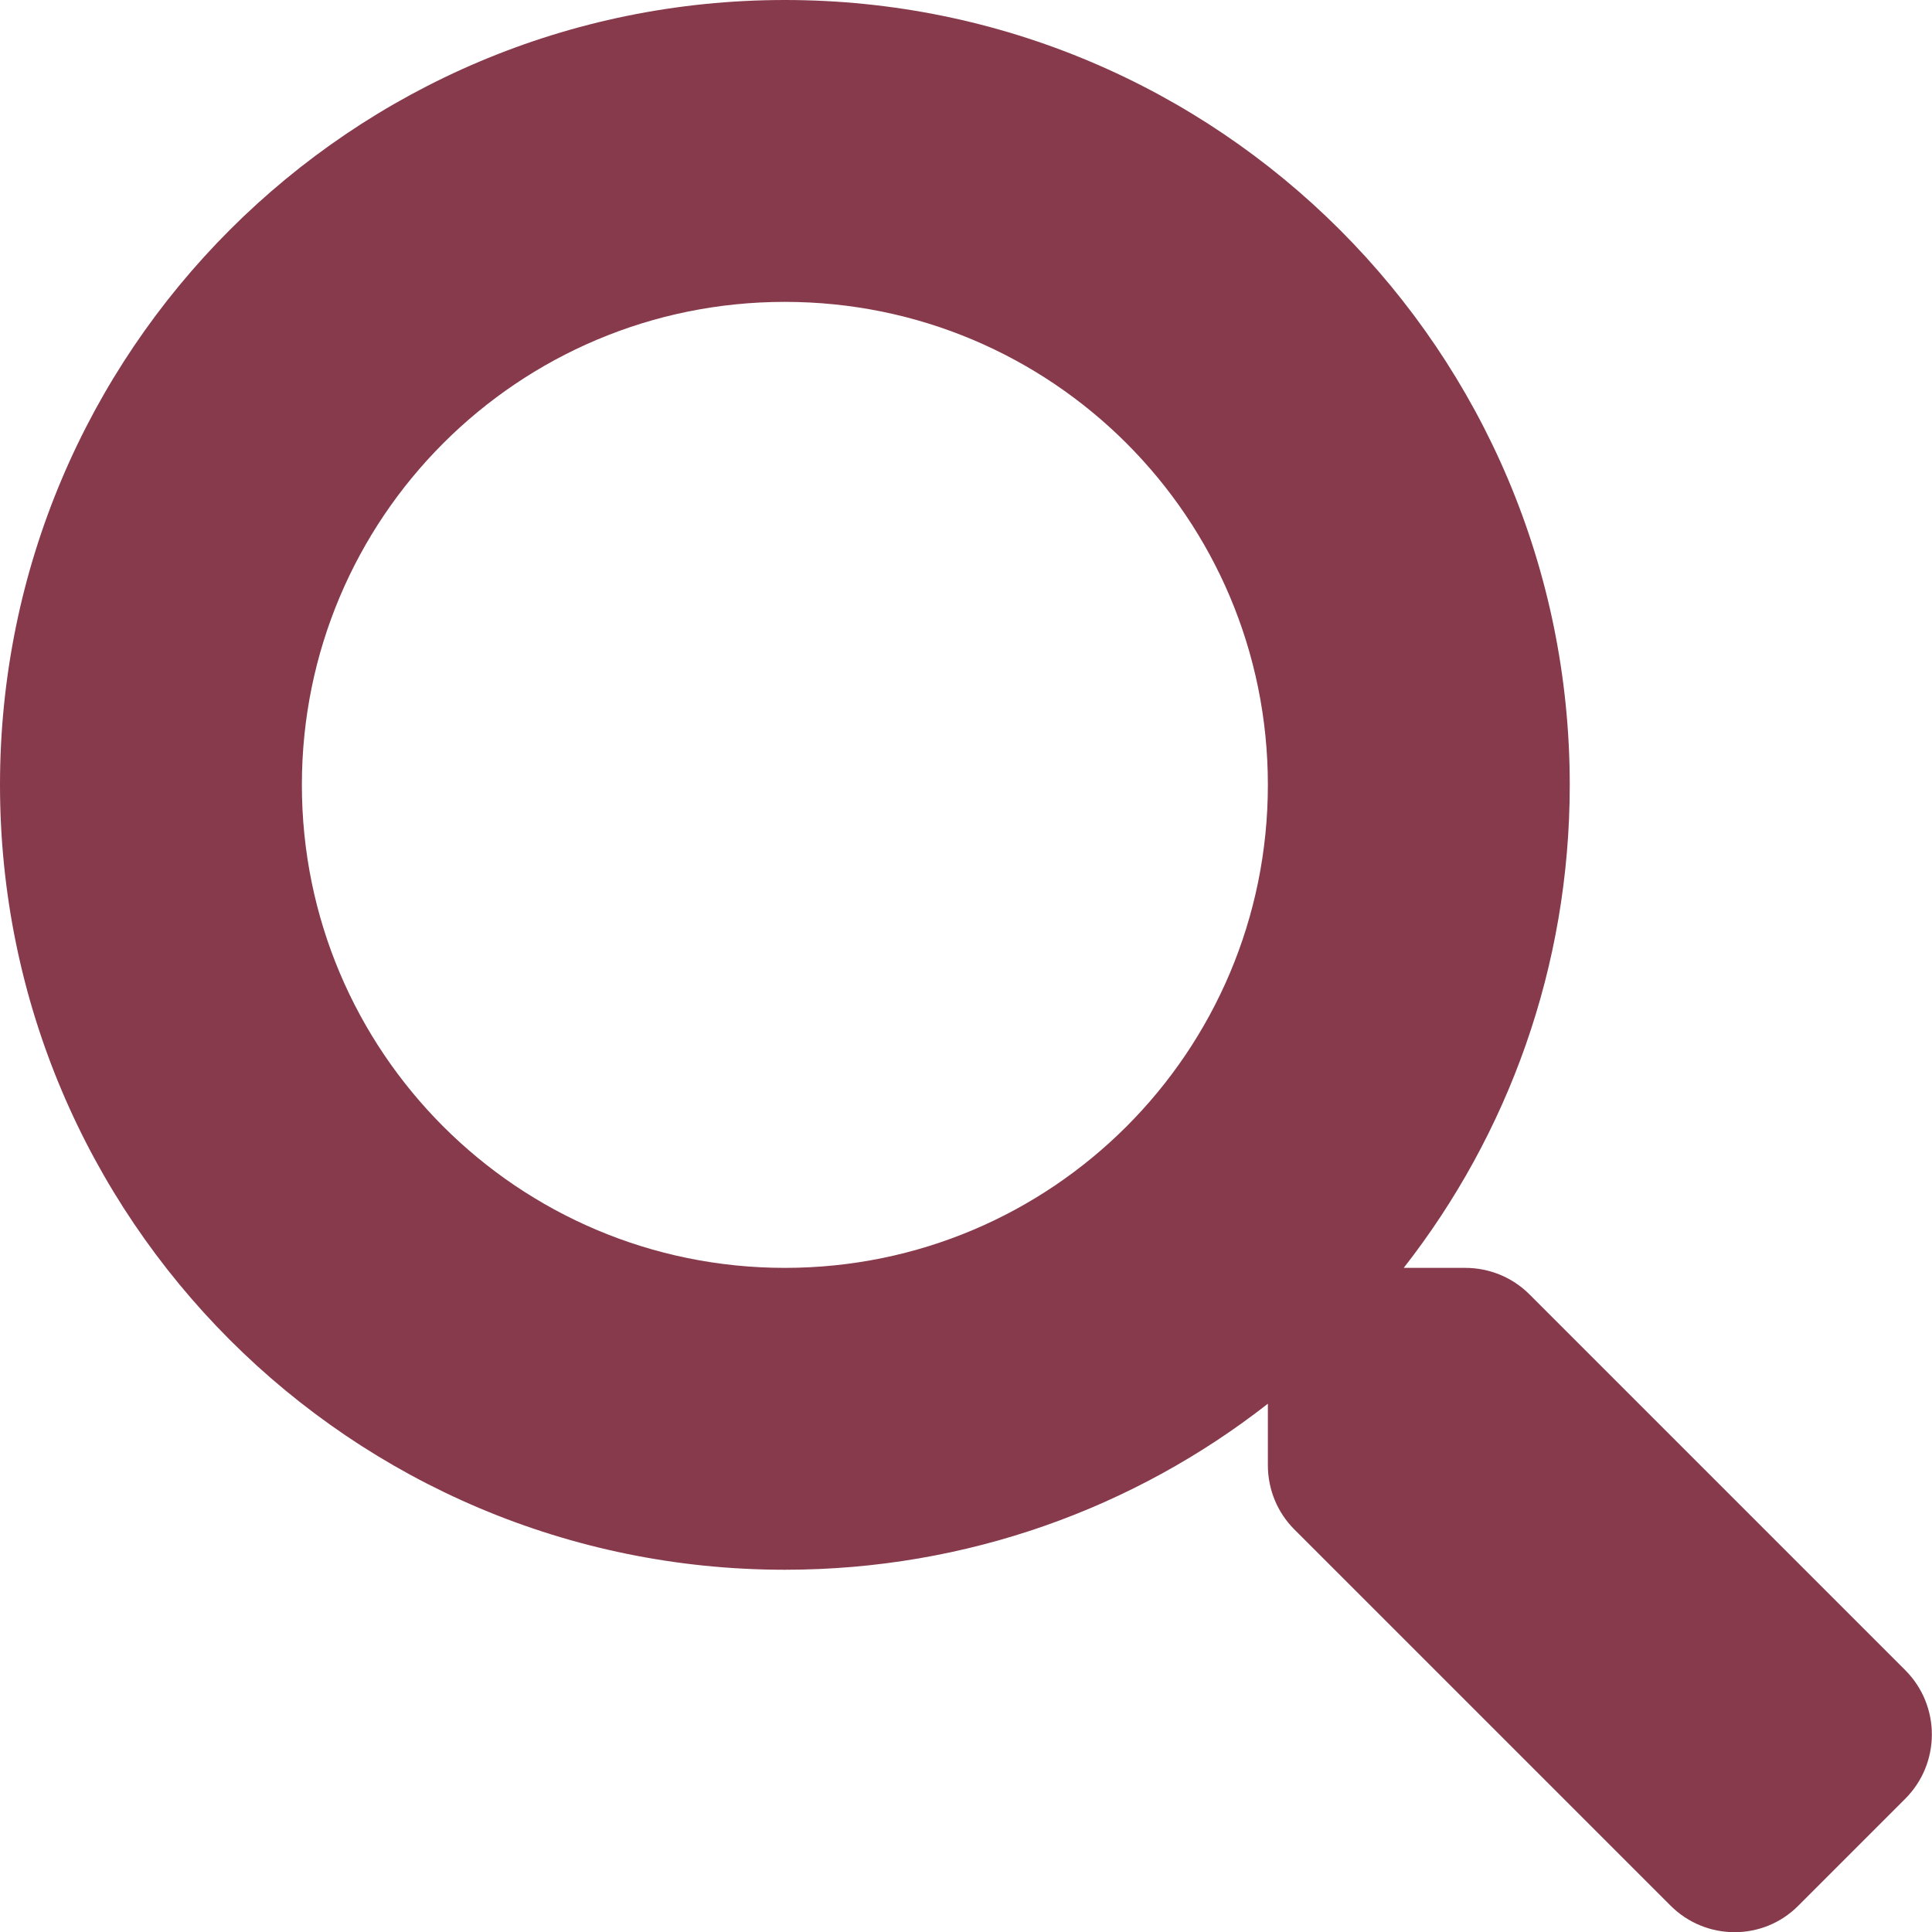
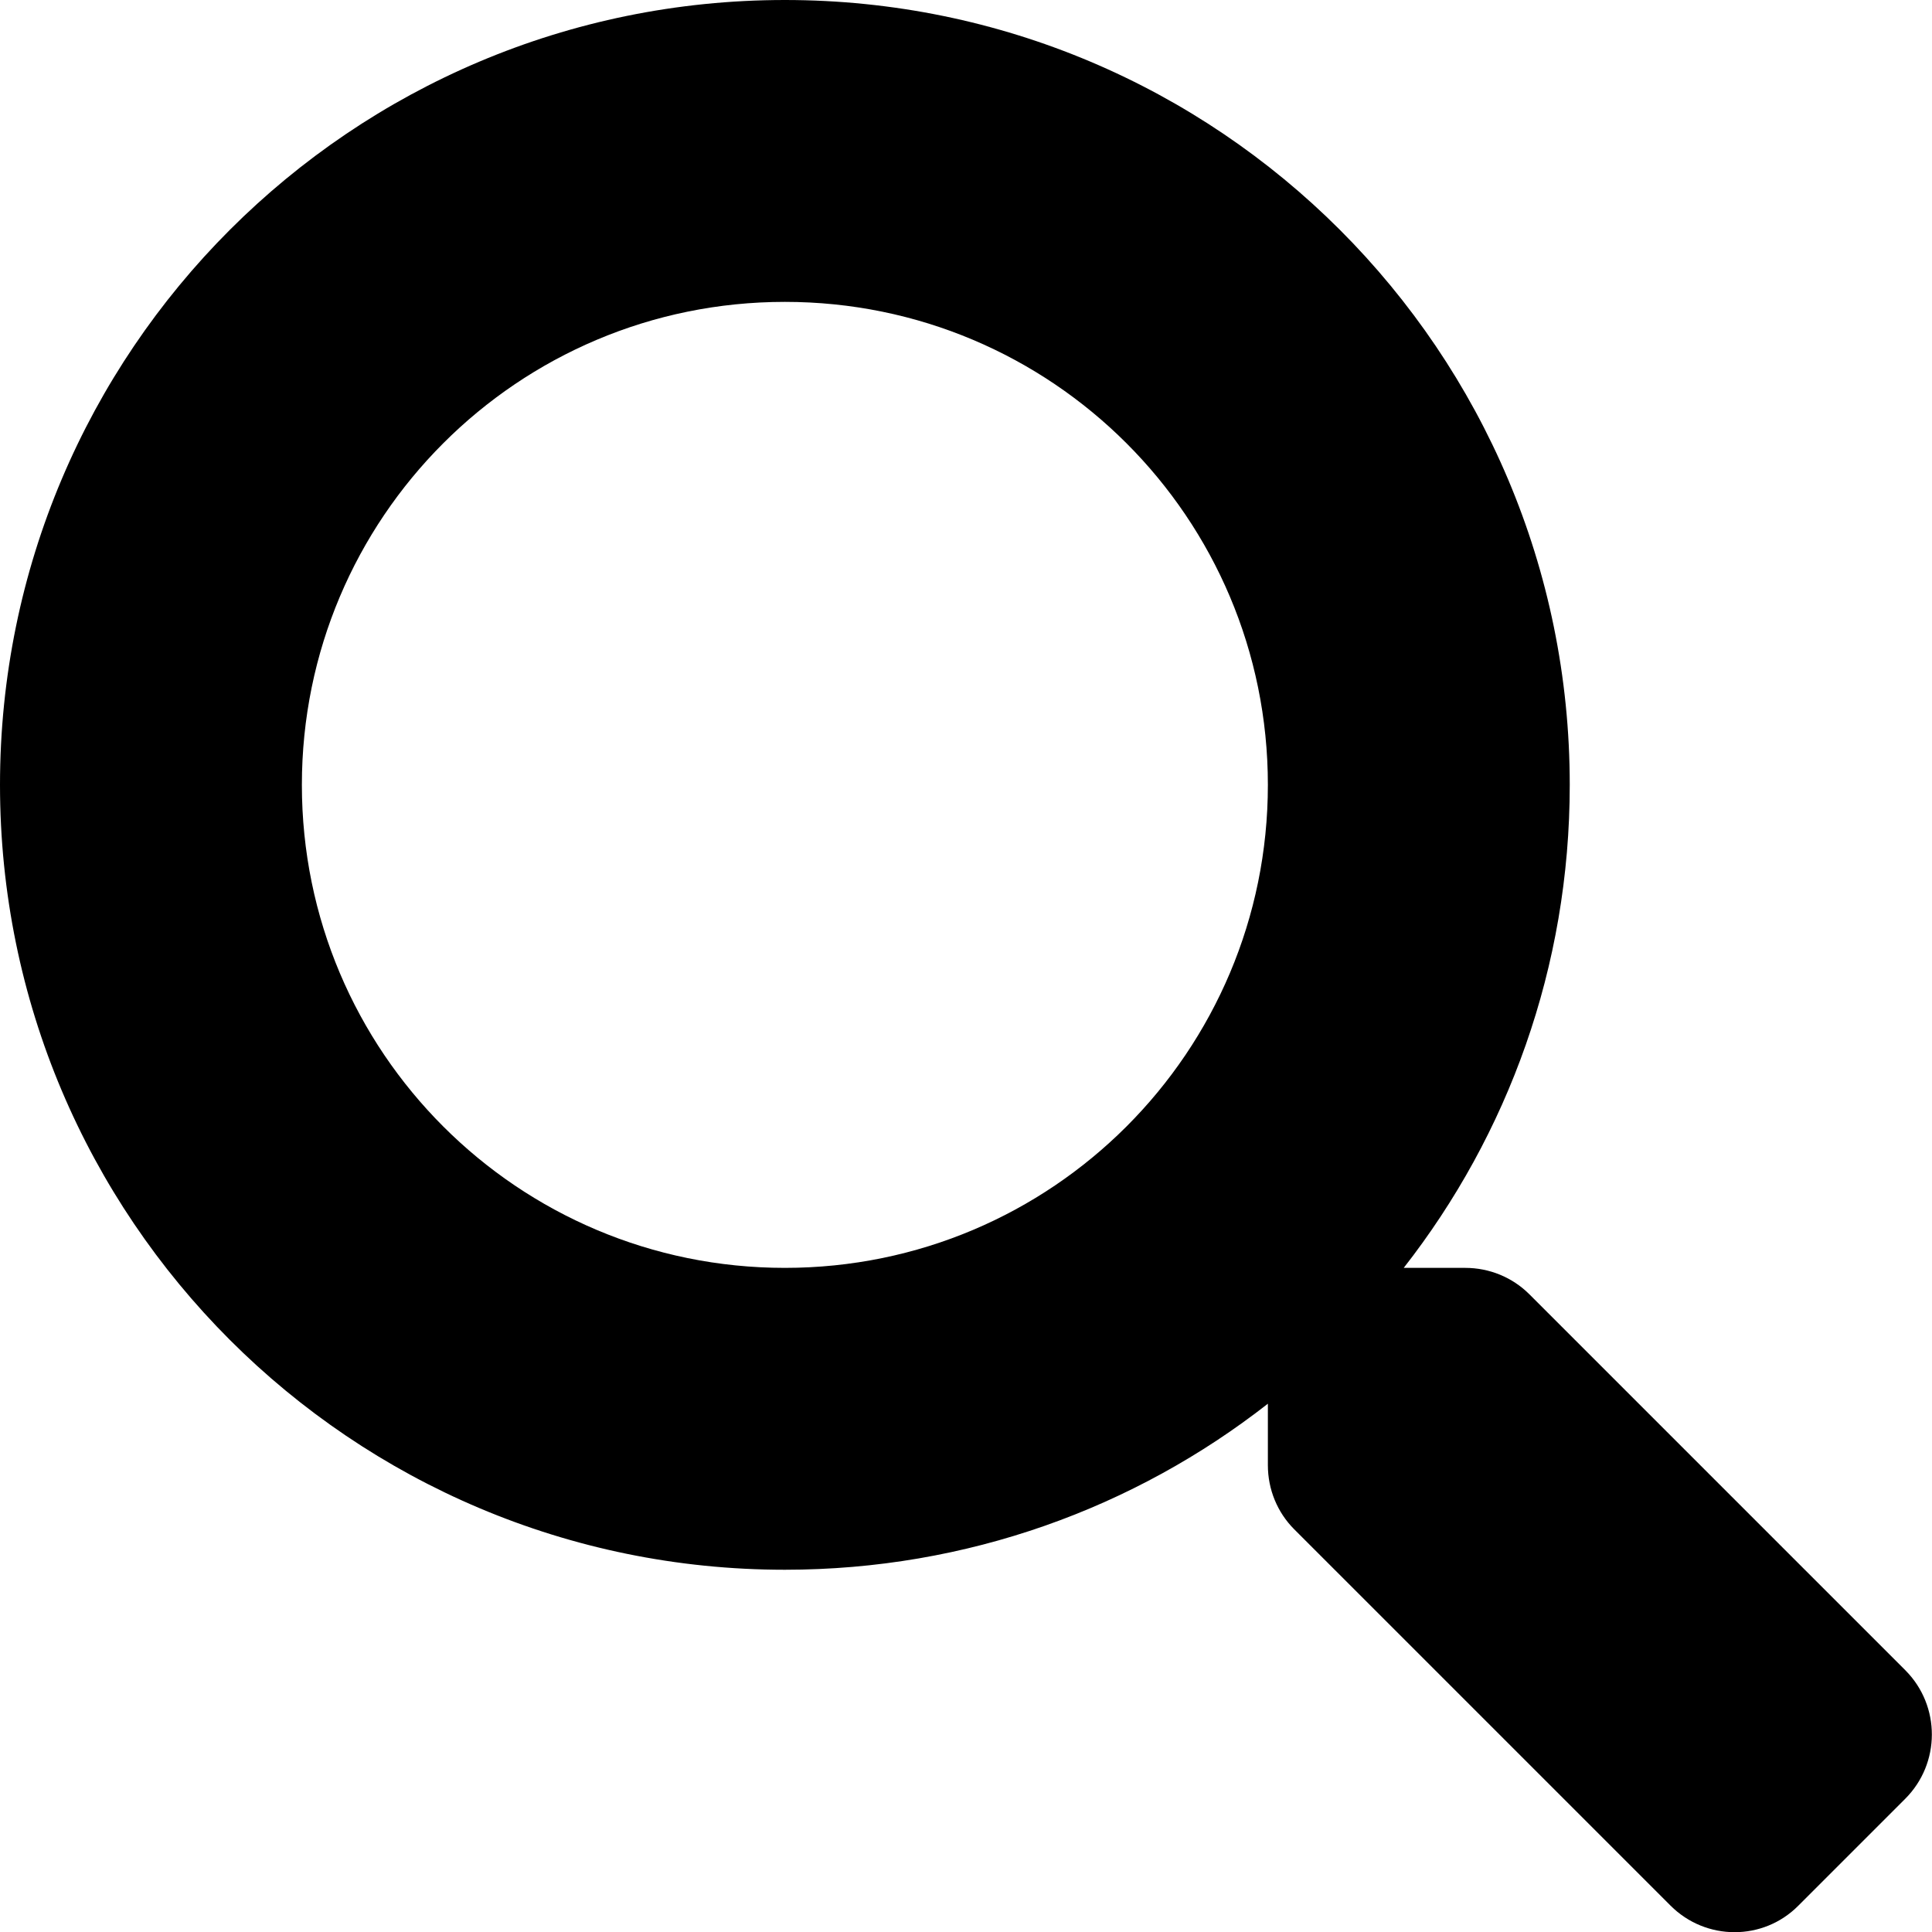
<svg xmlns="http://www.w3.org/2000/svg" aria-hidden="true" focusable="false" data-prefix="fas" data-icon="search" class="svg-inline--fa fa-search fa-w-16" role="img" viewBox="0 0 512 512">
-   <path fill="#873A4C" d="M505 442.7L405.3 343c-4.5-4.5-10.6-7-17-7H372c27.6-35.3 44-79.7 44-128C416 93.1 322.9 0 208 0S0 93.1 0 208s93.1 208 208 208c48.3 0 92.7-16.4 128-44v16.3c0 6.4 2.5 12.5 7 17l99.7 99.7c9.4 9.4 24.6 9.4 33.9 0l28.3-28.3c9.4-9.4 9.4-24.6.1-34zM208 336c-70.7 0-128-57.2-128-128 0-70.7 57.2-128 128-128 70.7 0 128 57.2 128 128 0 70.7-57.2 128-128 128z" />
+   <path fill="currentColor" d="M505 442.7L405.3 343c-4.5-4.5-10.6-7-17-7H372c27.6-35.3 44-79.7 44-128C416 93.1 322.9 0 208 0S0 93.1 0 208s93.1 208 208 208c48.3 0 92.7-16.4 128-44v16.3c0 6.4 2.5 12.5 7 17l99.7 99.7c9.4 9.4 24.6 9.4 33.9 0l28.3-28.3c9.4-9.4 9.4-24.6.1-34zM208 336c-70.7 0-128-57.2-128-128 0-70.7 57.2-128 128-128 70.7 0 128 57.2 128 128 0 70.7-57.2 128-128 128z" />
</svg>
